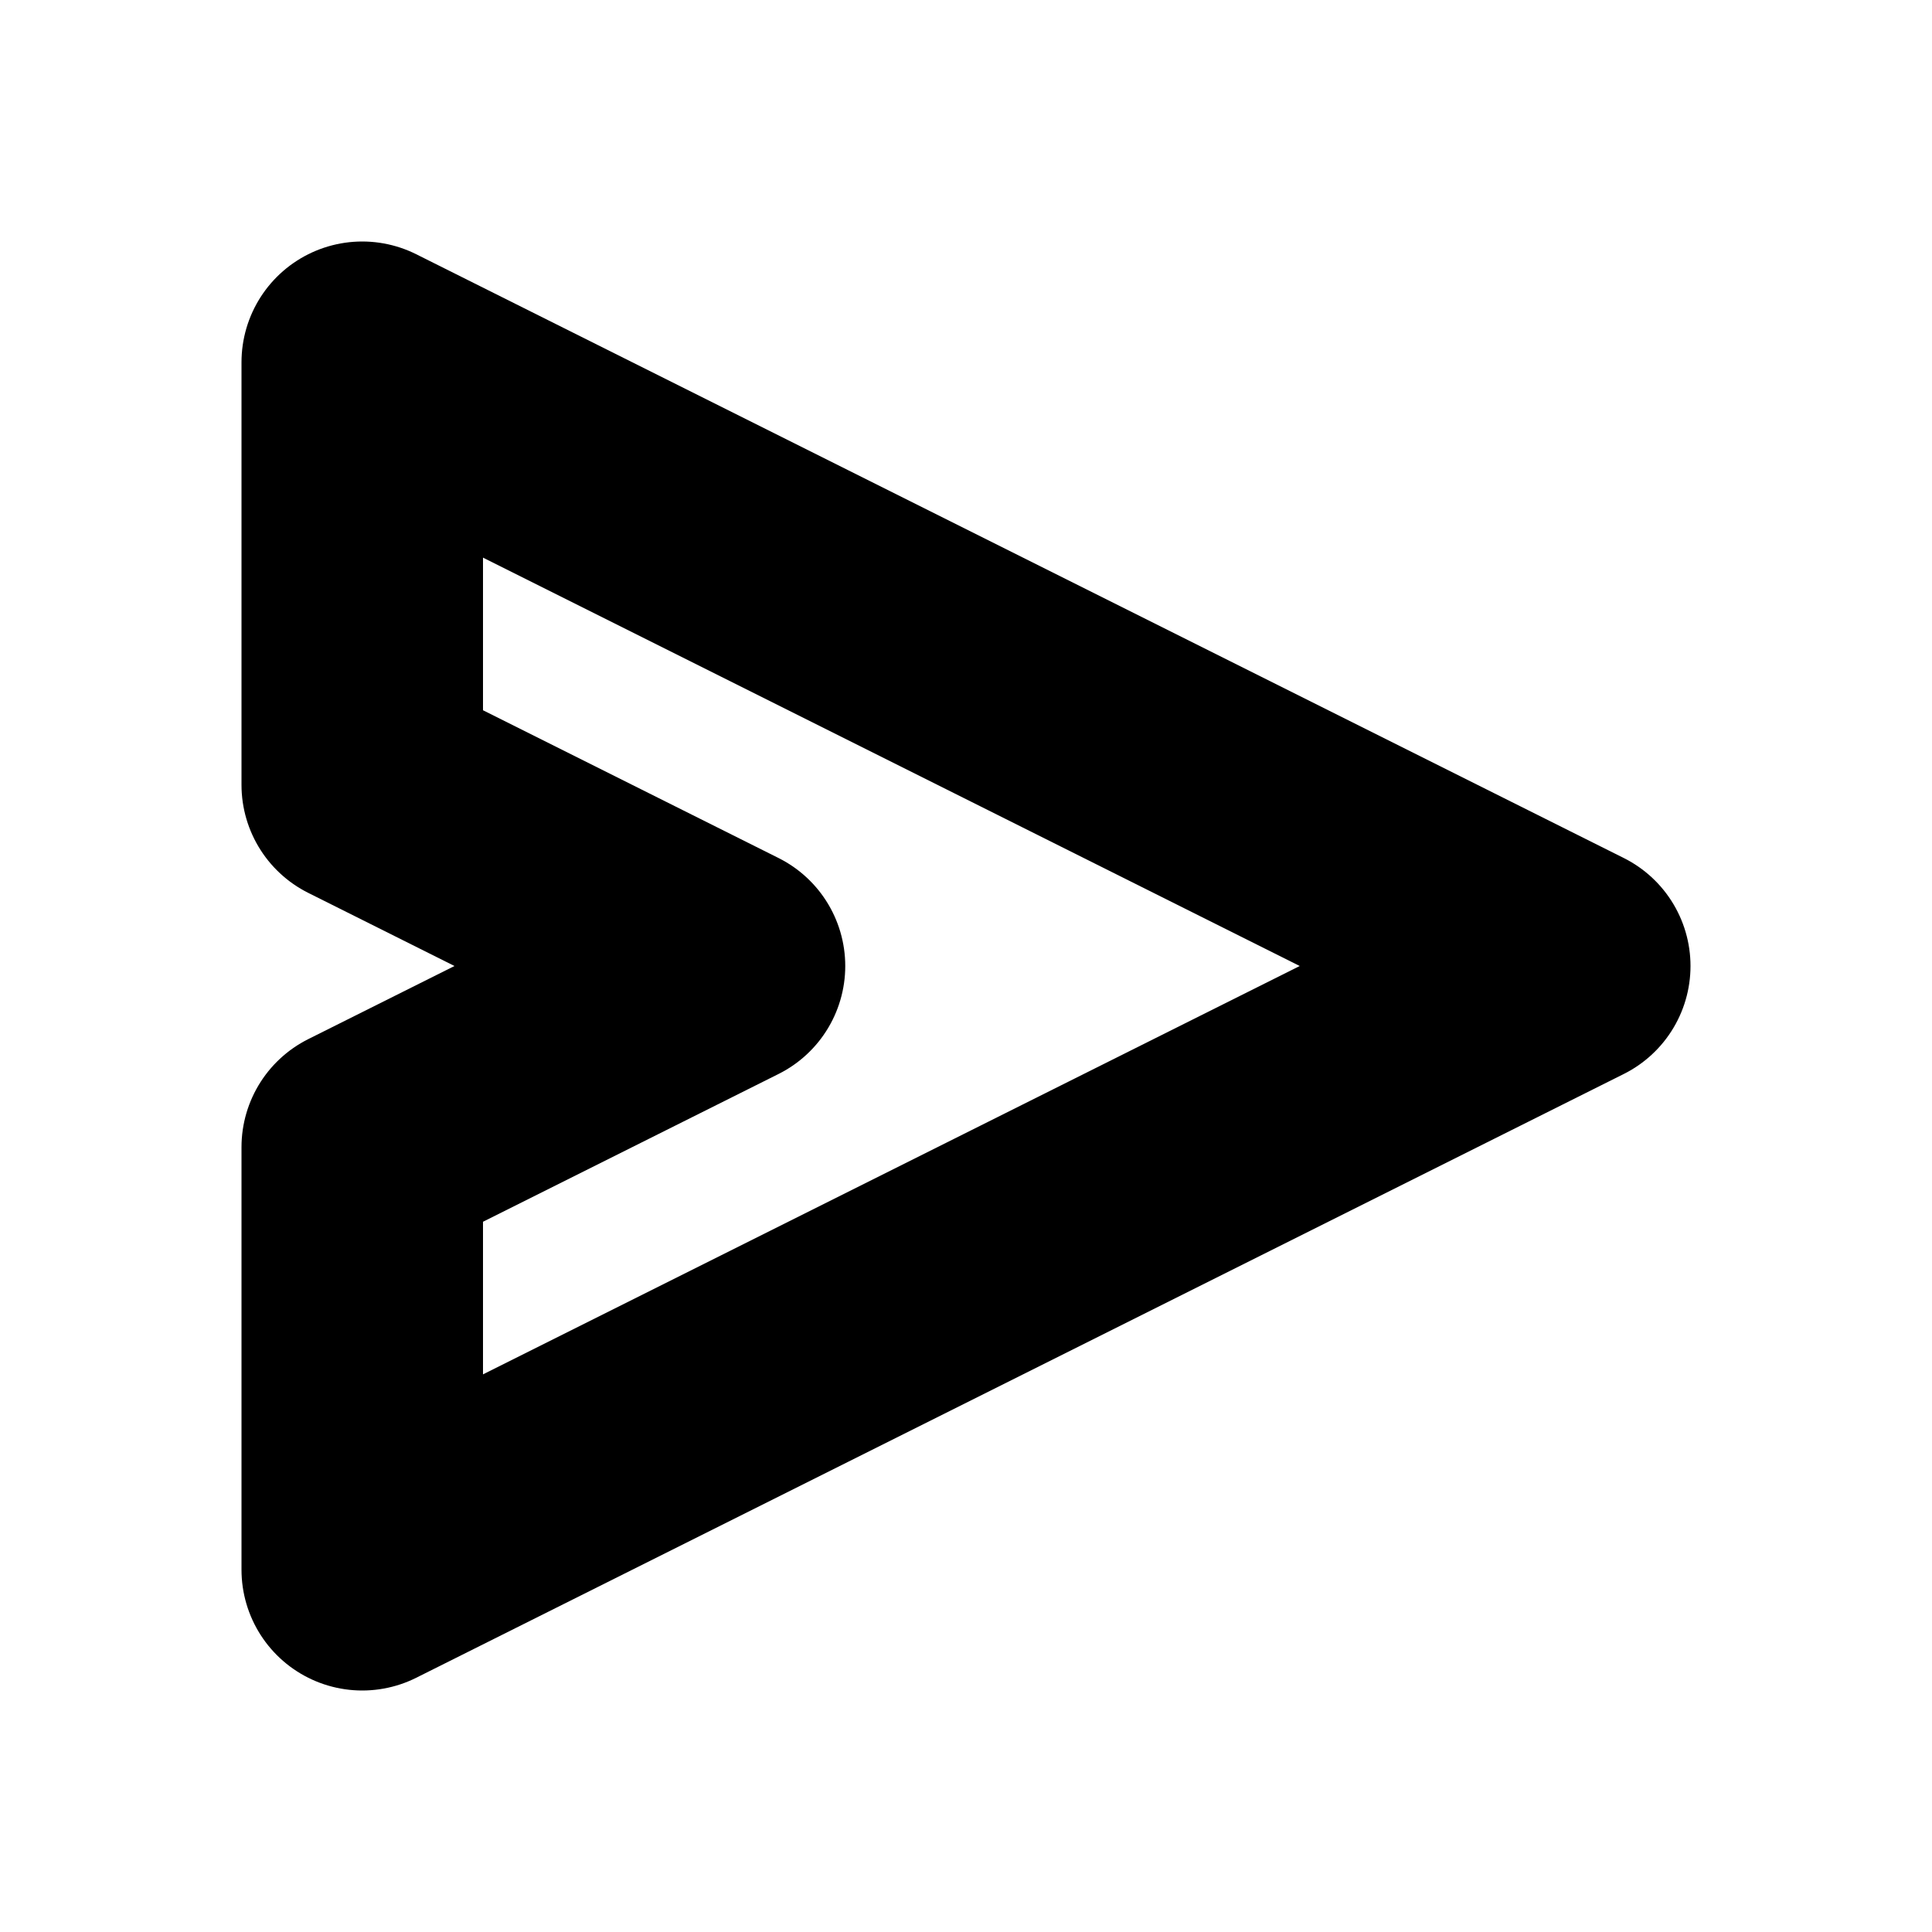
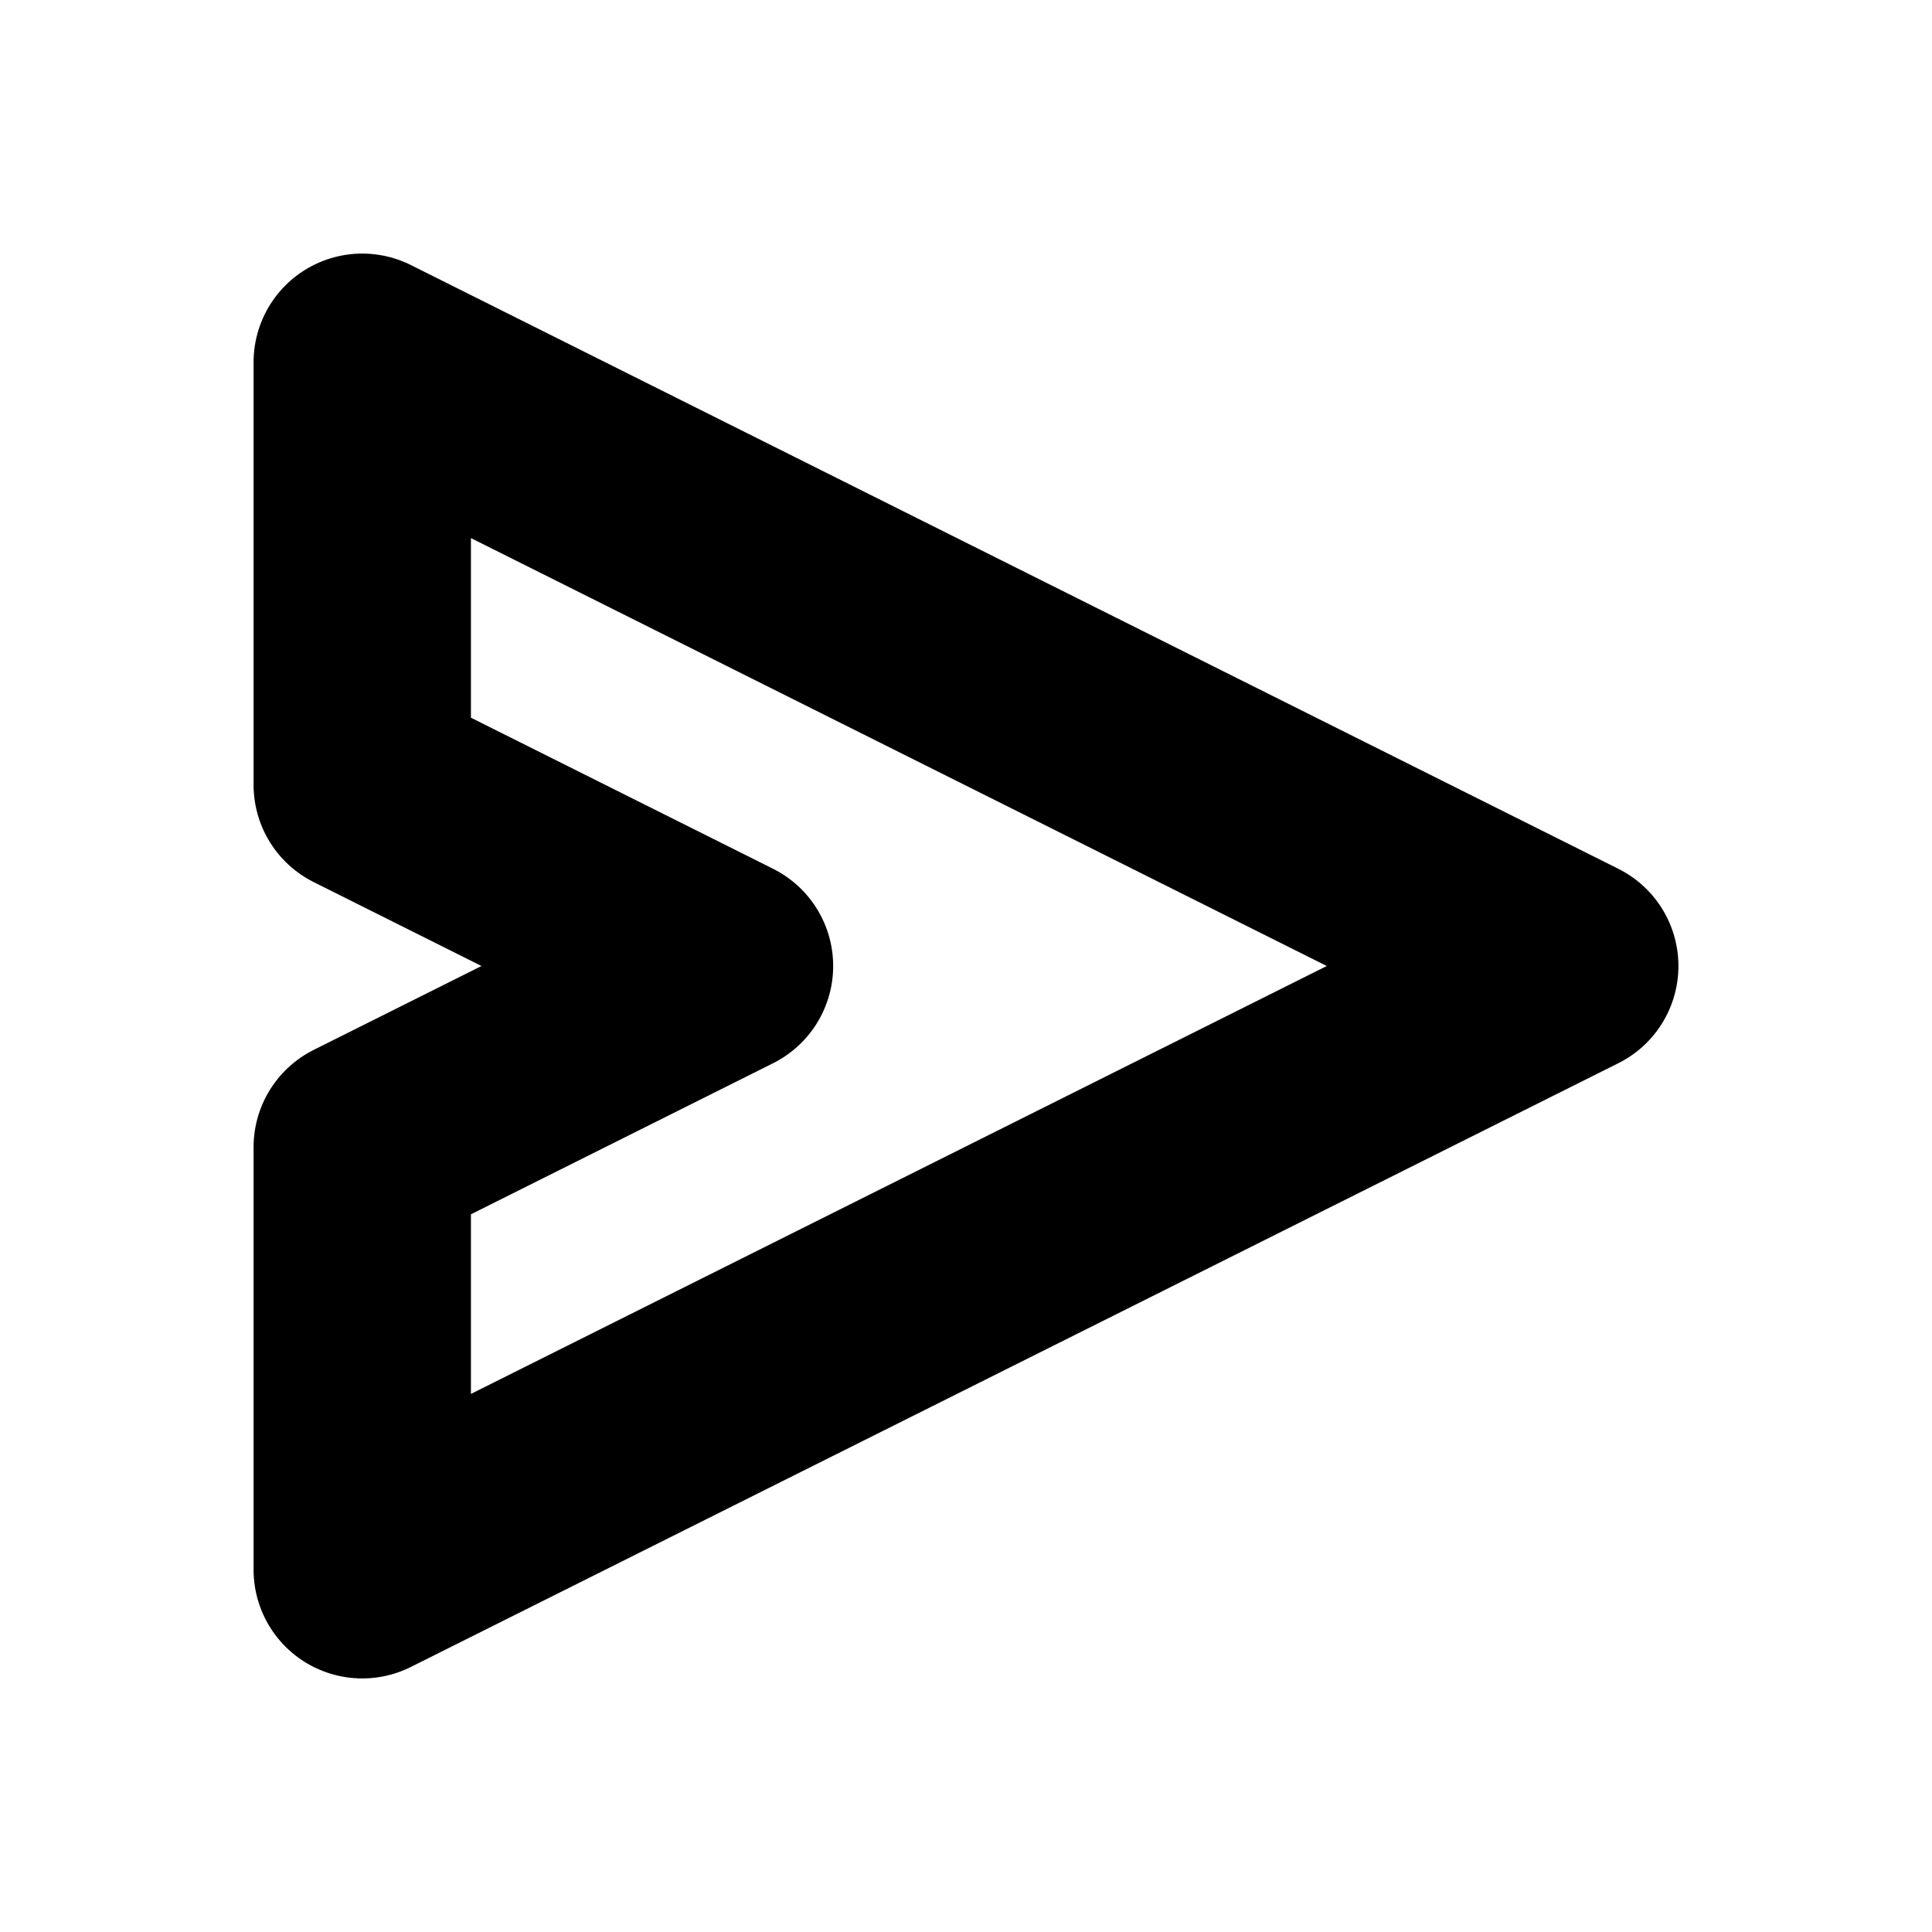
<svg xmlns="http://www.w3.org/2000/svg" width="32" height="32" viewBox="0 0 32 32" fill="none">
-   <path d="M26 16L6 6L6 13L12 16L6 19L6 26L26 16Z" stroke="black" stroke-width="4" stroke-linecap="round" stroke-linejoin="round" />
+   <path d="M26 16L6 6L6 13L12 16L6 19L6 26L26 16Z" stroke="black" stroke-width="3.6" stroke-linecap="round" stroke-linejoin="round" />
</svg>
